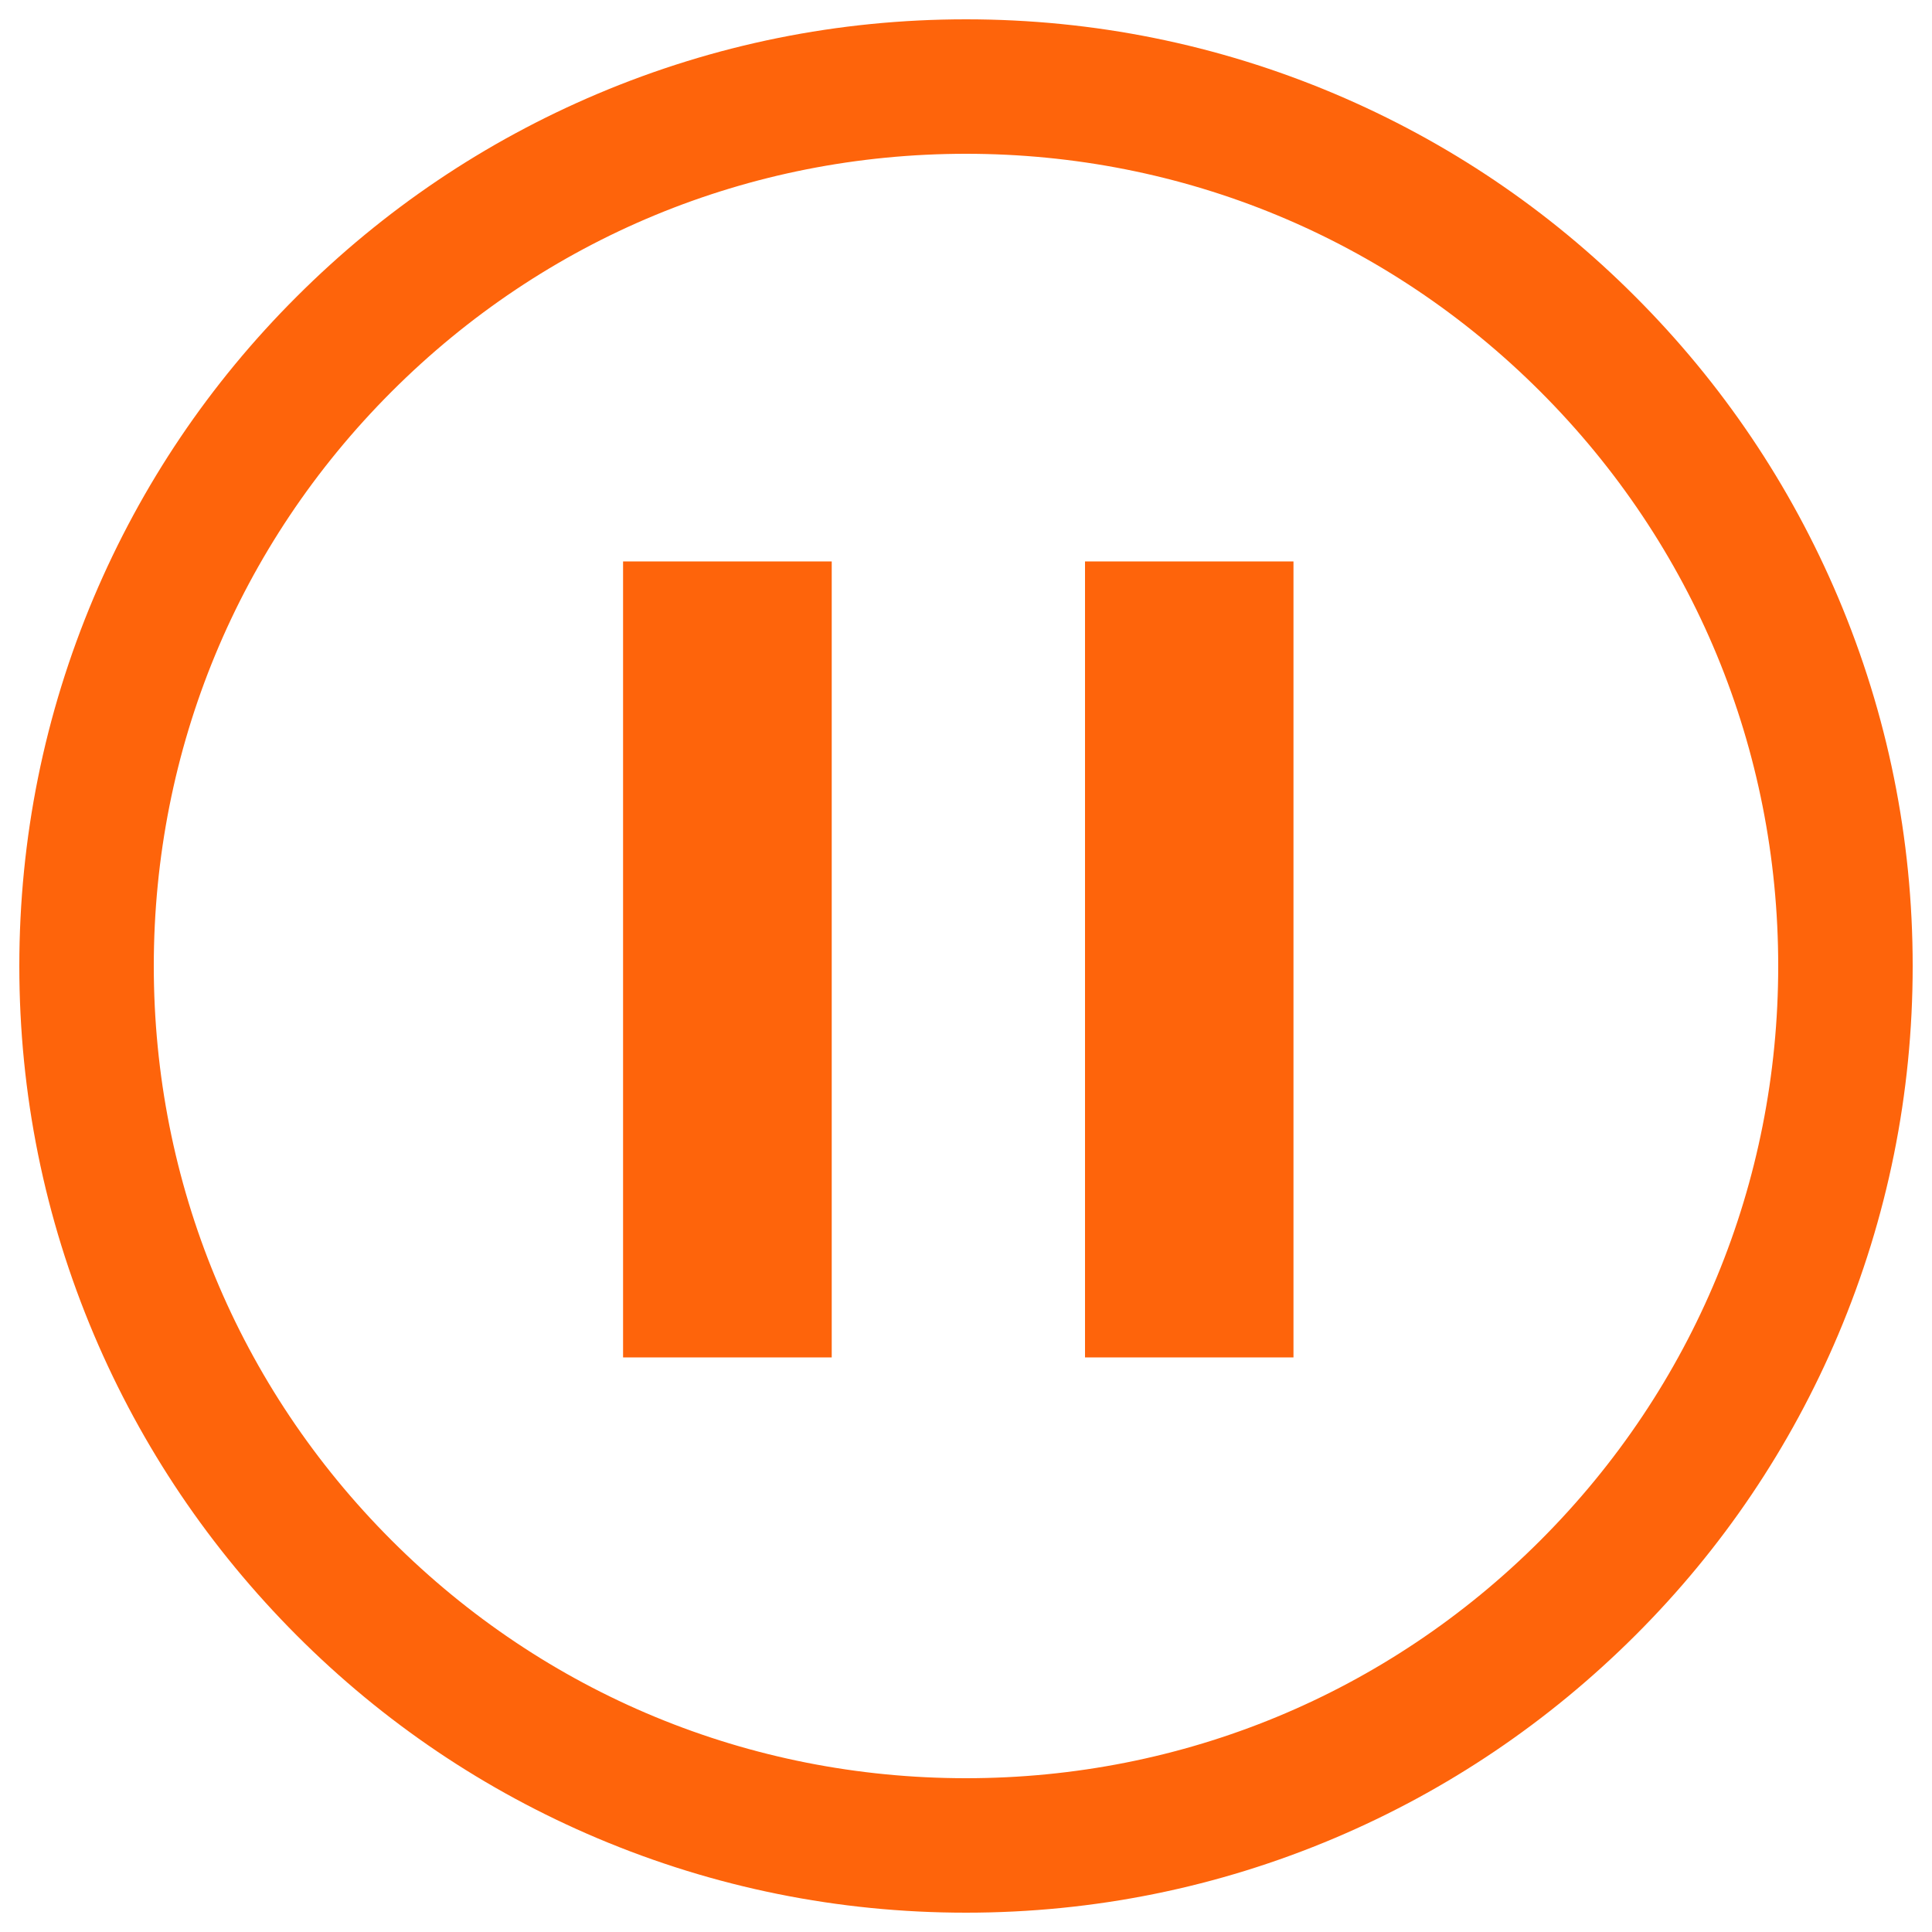
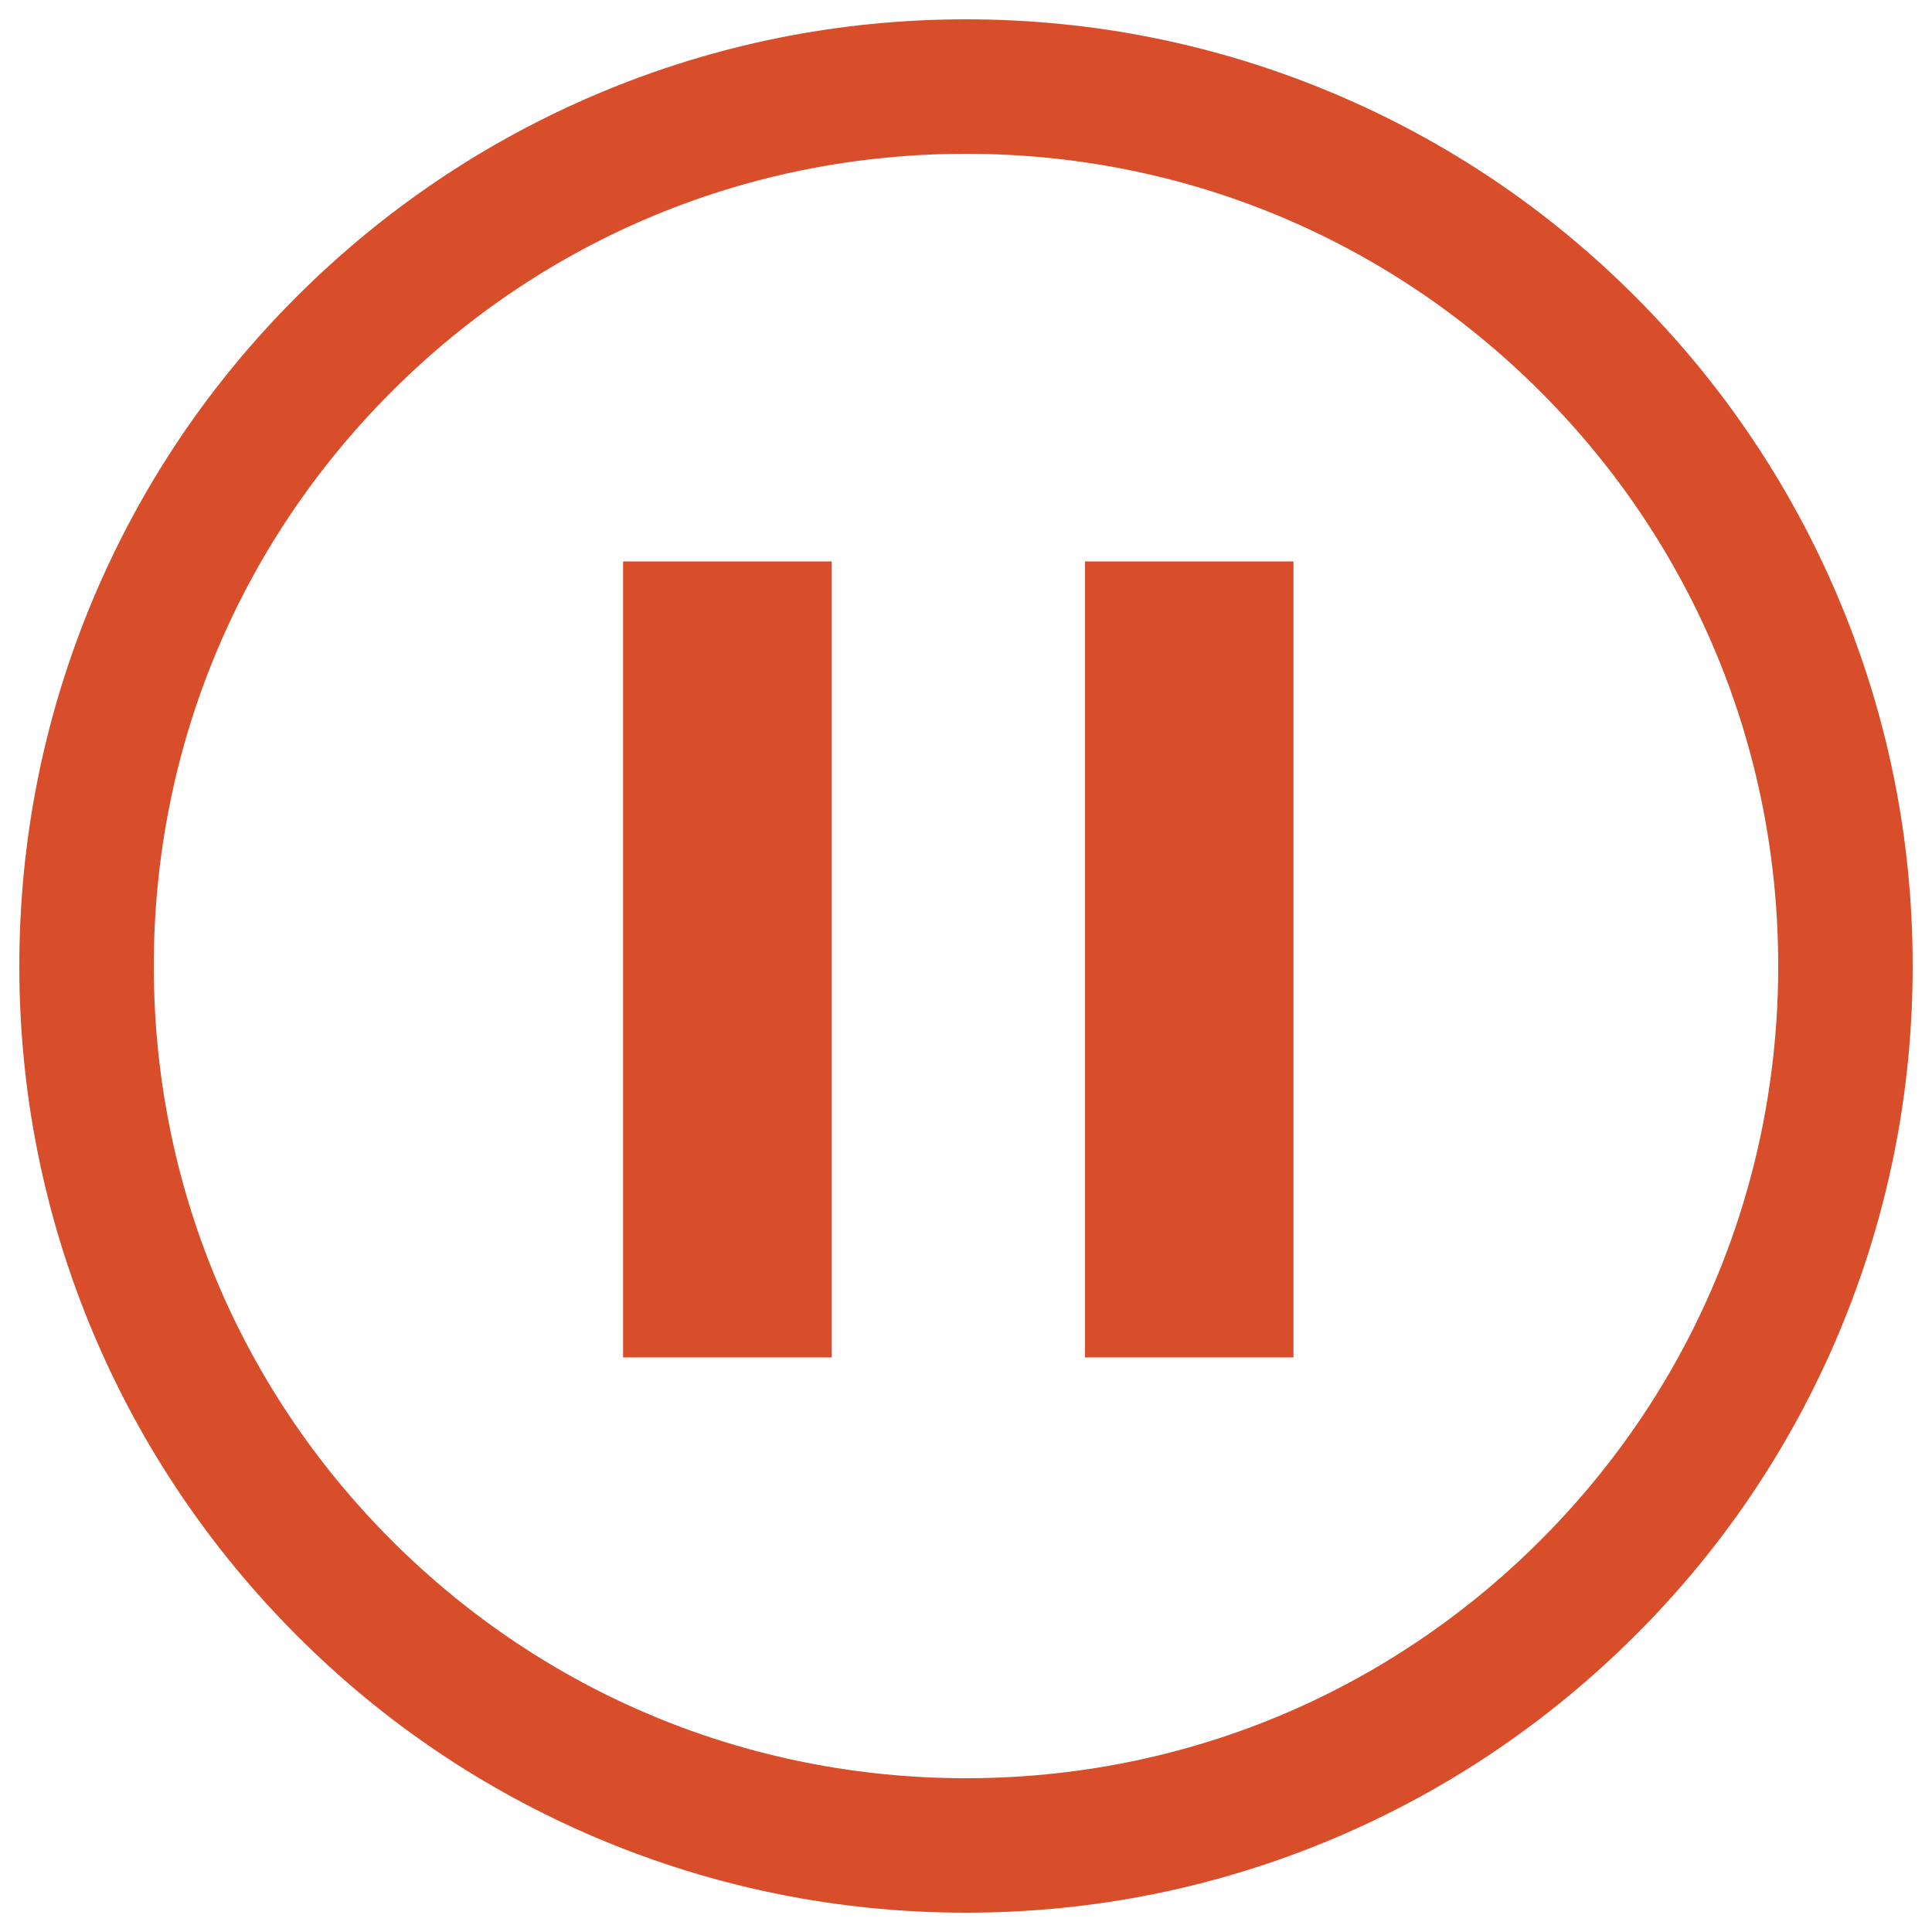
- <svg xmlns="http://www.w3.org/2000/svg" fill="#fe640b" version="1.1" x="0px" y="0px" viewBox="0 0 1000 1000" enable-background="new 0 0 1000 1000" xml:space="preserve">
+ <svg xmlns="http://www.w3.org/2000/svg" fill="#d84e2b" version="1.1" x="0px" y="0px" viewBox="0 0 1000 1000" enable-background="new 0 0 1000 1000" xml:space="preserve">
  <g>
    <path d="M500,990c-66.1,0-130.3-13-190.7-38.5c-58.4-24.7-110.8-60-155.7-105s-80.3-97.4-105-155.7C23,630.3,10,566.1,10,500c0-66.1,13-130.3,38.5-190.7c24.7-58.4,60-110.8,105-155.7c45-45,97.4-80.3,155.7-105C369.7,23,433.9,10,500,10c66.1,0,130.3,13,190.7,38.5c58.4,24.7,110.8,60,155.7,105c45,45,80.3,97.4,105,155.7C977,369.7,990,433.9,990,500c0,66.1-13,130.3-38.5,190.7c-24.7,58.4-60,110.8-105,155.7s-97.4,80.3-155.7,105C630.3,977,566.1,990,500,990z M500,79.6c-112.3,0-217.9,43.7-297.3,123.1C123.3,282.1,79.6,387.7,79.6,500s43.7,217.9,123.1,297.3c79.4,79.4,185,123.1,297.3,123.1c112.3,0,217.9-43.7,297.3-123.1c79.4-79.4,123.1-185,123.1-297.3s-43.7-217.9-123.1-297.3C717.9,123.3,612.3,79.6,500,79.6z" />
    <path d="M322.5,290.6h108v412h-108V290.6z" />
    <path d="M561.6,290.6h107.9v412H561.6V290.6z" />
  </g>
</svg>
